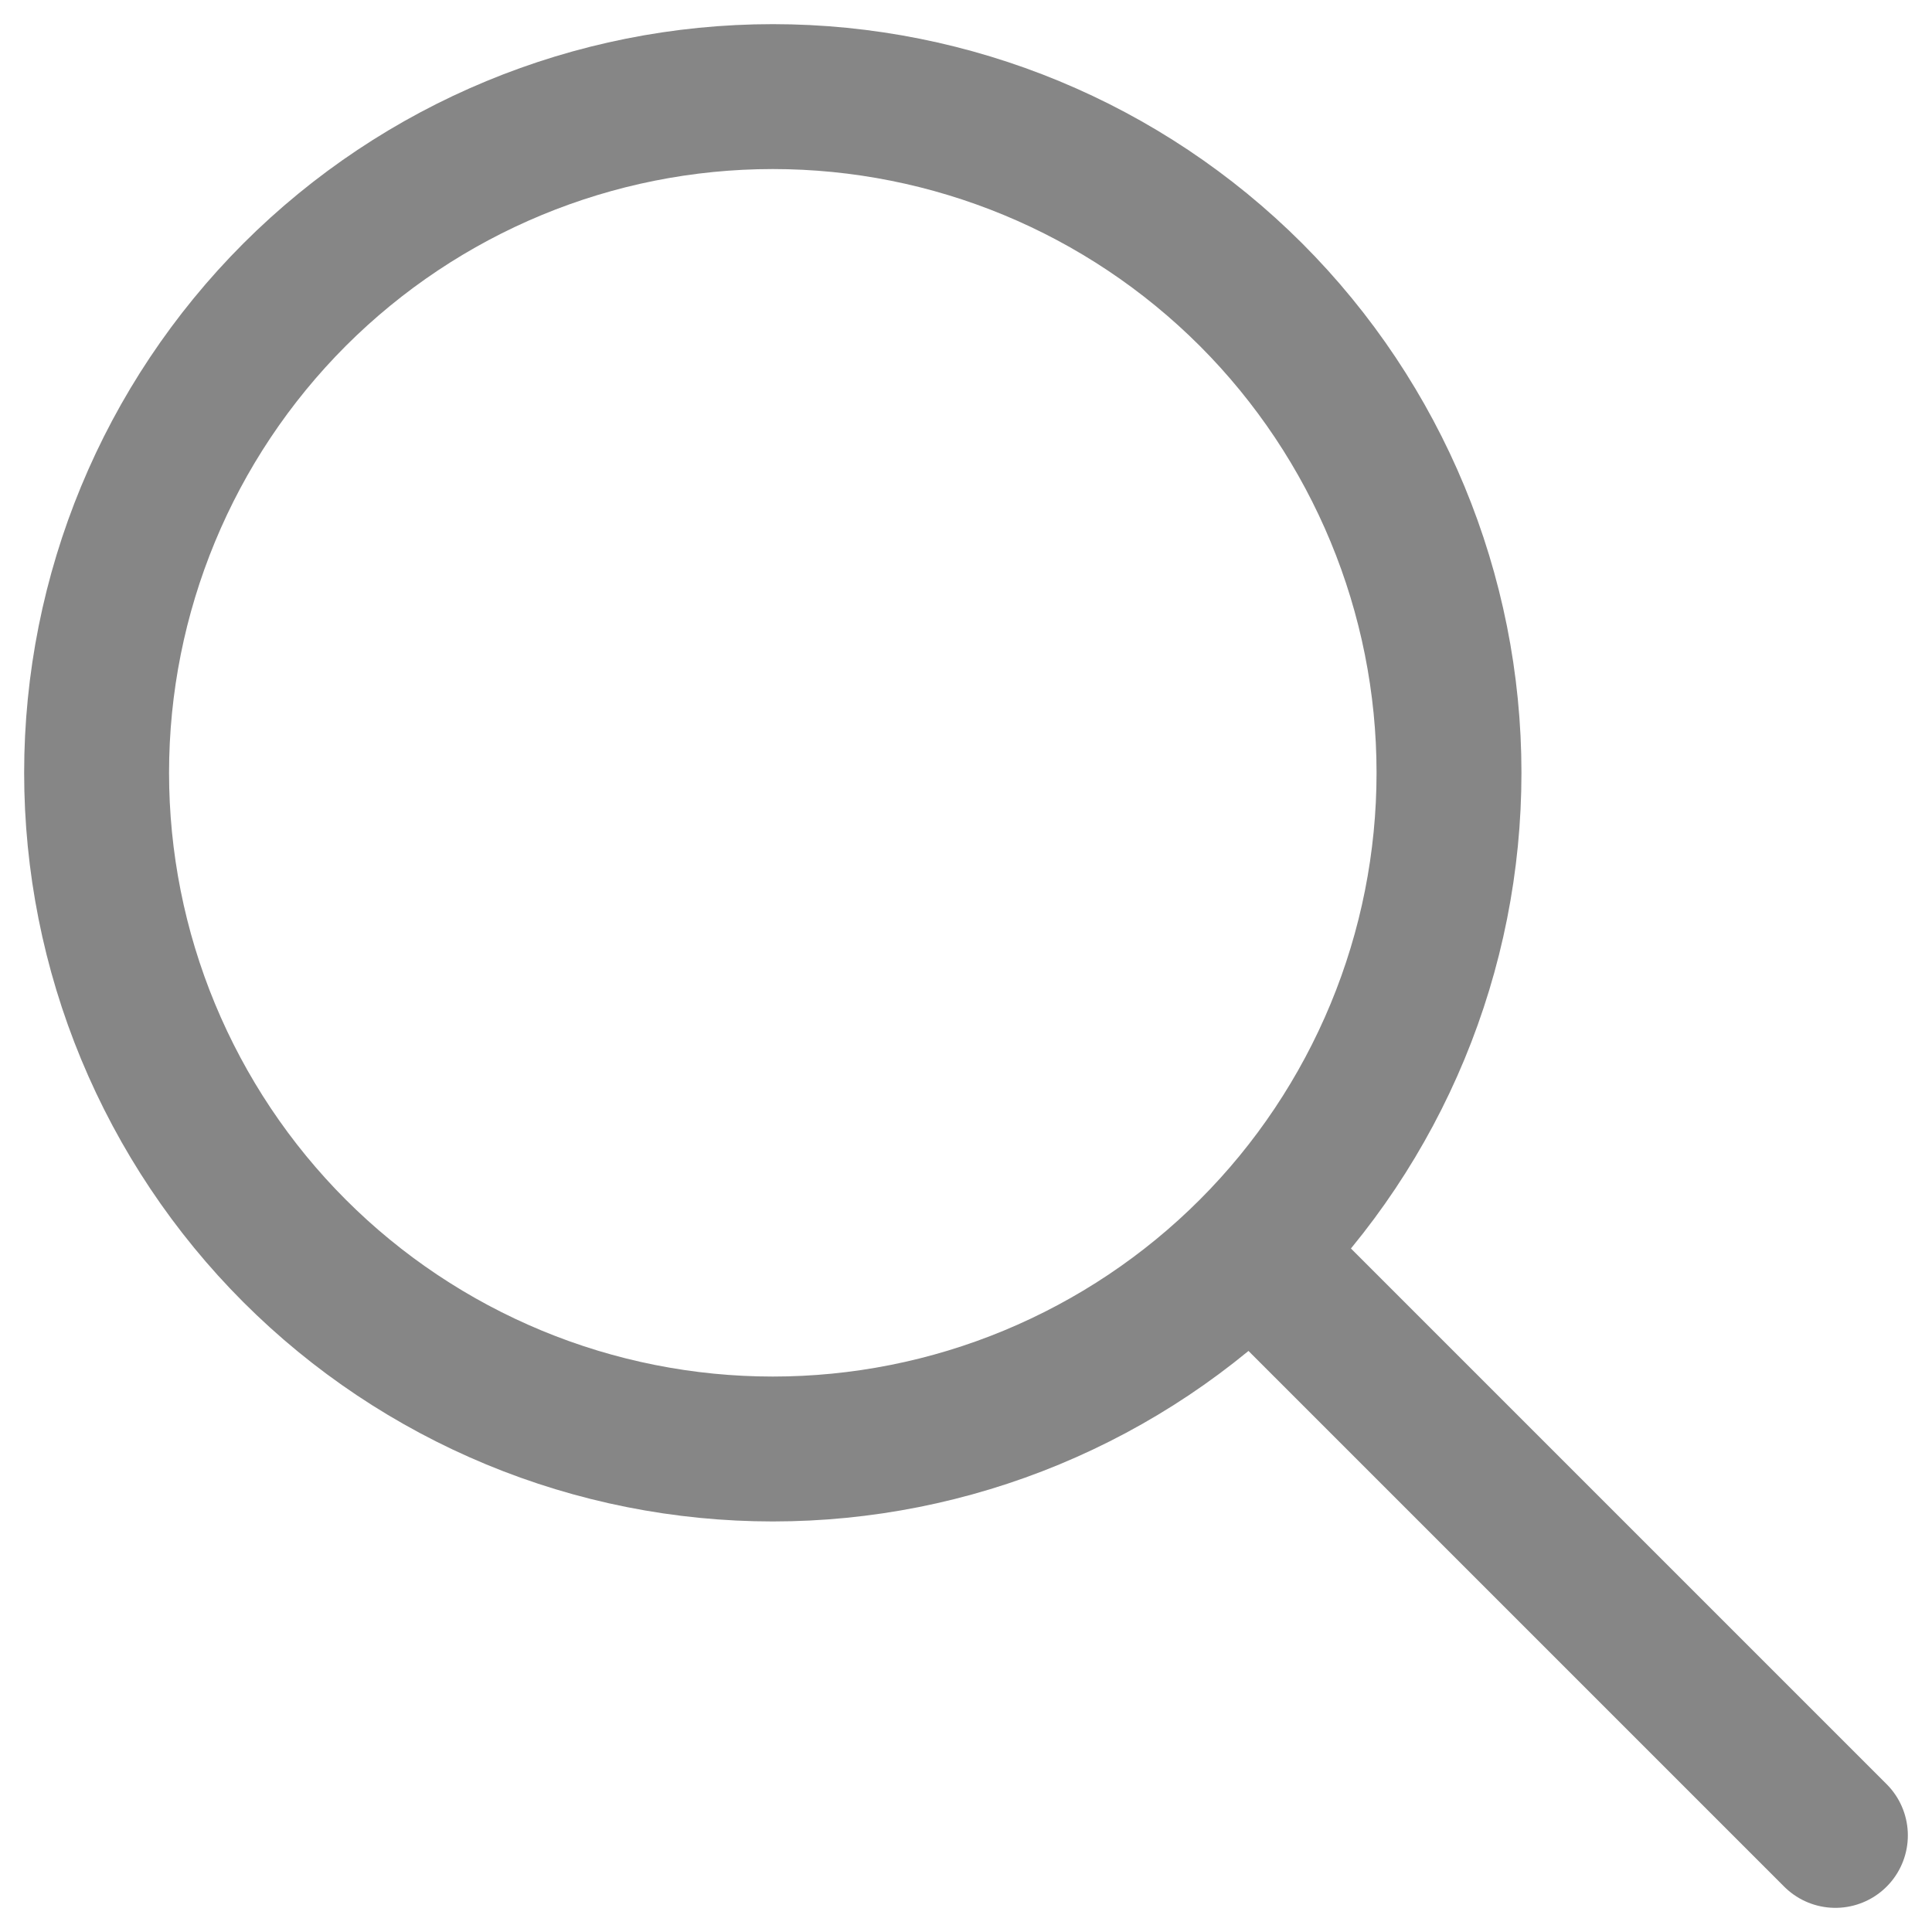
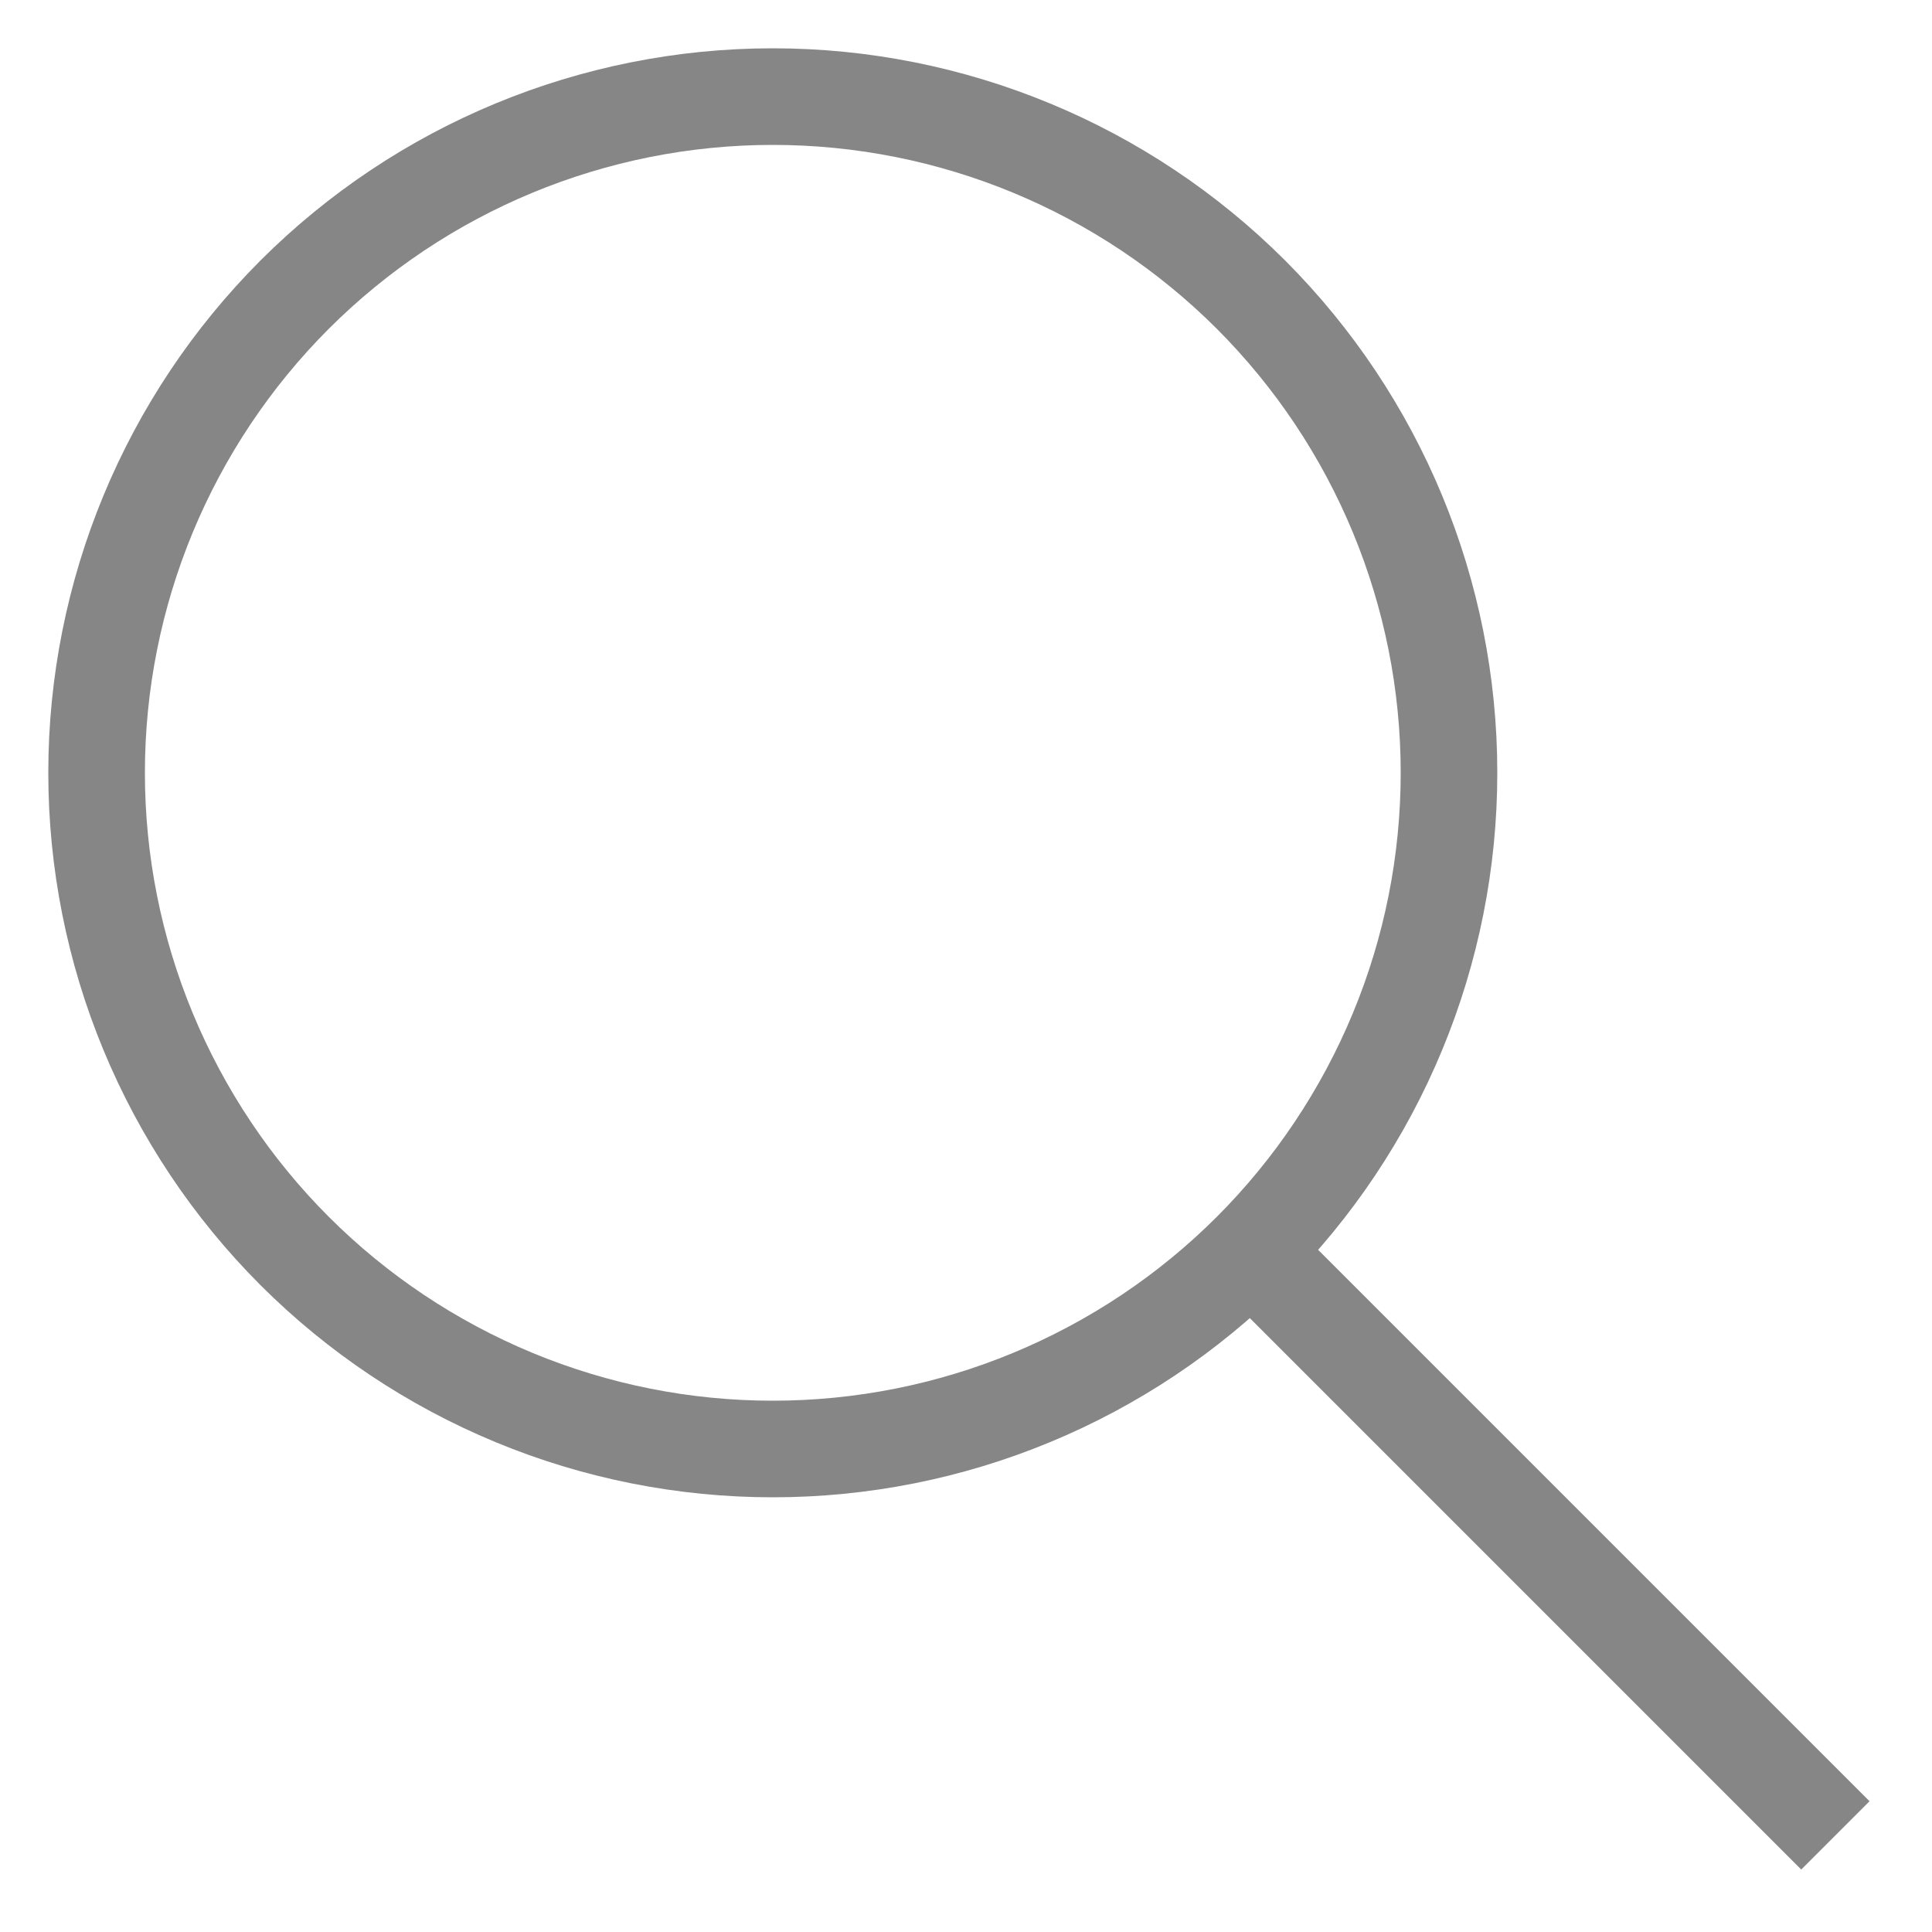
<svg xmlns="http://www.w3.org/2000/svg" width="20" height="20" viewBox="0 0 20 20" fill="none">
-   <path d="M19 19L13 13L19 19ZM15 8C15 8.919 14.819 9.83 14.467 10.679C14.115 11.528 13.6 12.3 12.95 12.95C12.3 13.6 11.528 14.115 10.679 14.467C9.83 14.819 8.919 15 8 15C7.081 15 6.17 14.819 5.321 14.467C4.472 14.115 3.7 13.6 3.05 12.95C2.4 12.3 1.885 11.528 1.533 10.679C1.181 9.83 1 8.919 1 8C1 6.143 1.738 4.363 3.05 3.05C4.363 1.738 6.143 1 8 1C9.857 1 11.637 1.738 12.95 3.05C14.262 4.363 15 6.143 15 8Z" stroke="#868686" stroke-width="1.5" stroke-linecap="round" stroke-linejoin="round" />
+   <path d="M19 19L13 13L19 19ZM15 8C15 8.919 14.819 9.83 14.467 10.679C14.115 11.528 13.6 12.3 12.95 12.95C12.3 13.6 11.528 14.115 10.679 14.467C9.83 14.819 8.919 15 8 15C7.081 15 6.17 14.819 5.321 14.467C4.472 14.115 3.7 13.6 3.05 12.95C2.4 12.3 1.885 11.528 1.533 10.679C1.181 9.83 1 8.919 1 8C1 6.143 1.738 4.363 3.05 3.05C4.363 1.738 6.143 1 8 1C9.857 1 11.637 1.738 12.95 3.05C14.262 4.363 15 6.143 15 8Z" stroke="#868686" strokeWidth="1.5" strokeLinecap="round" strokeLinejoin="round" />
</svg>
